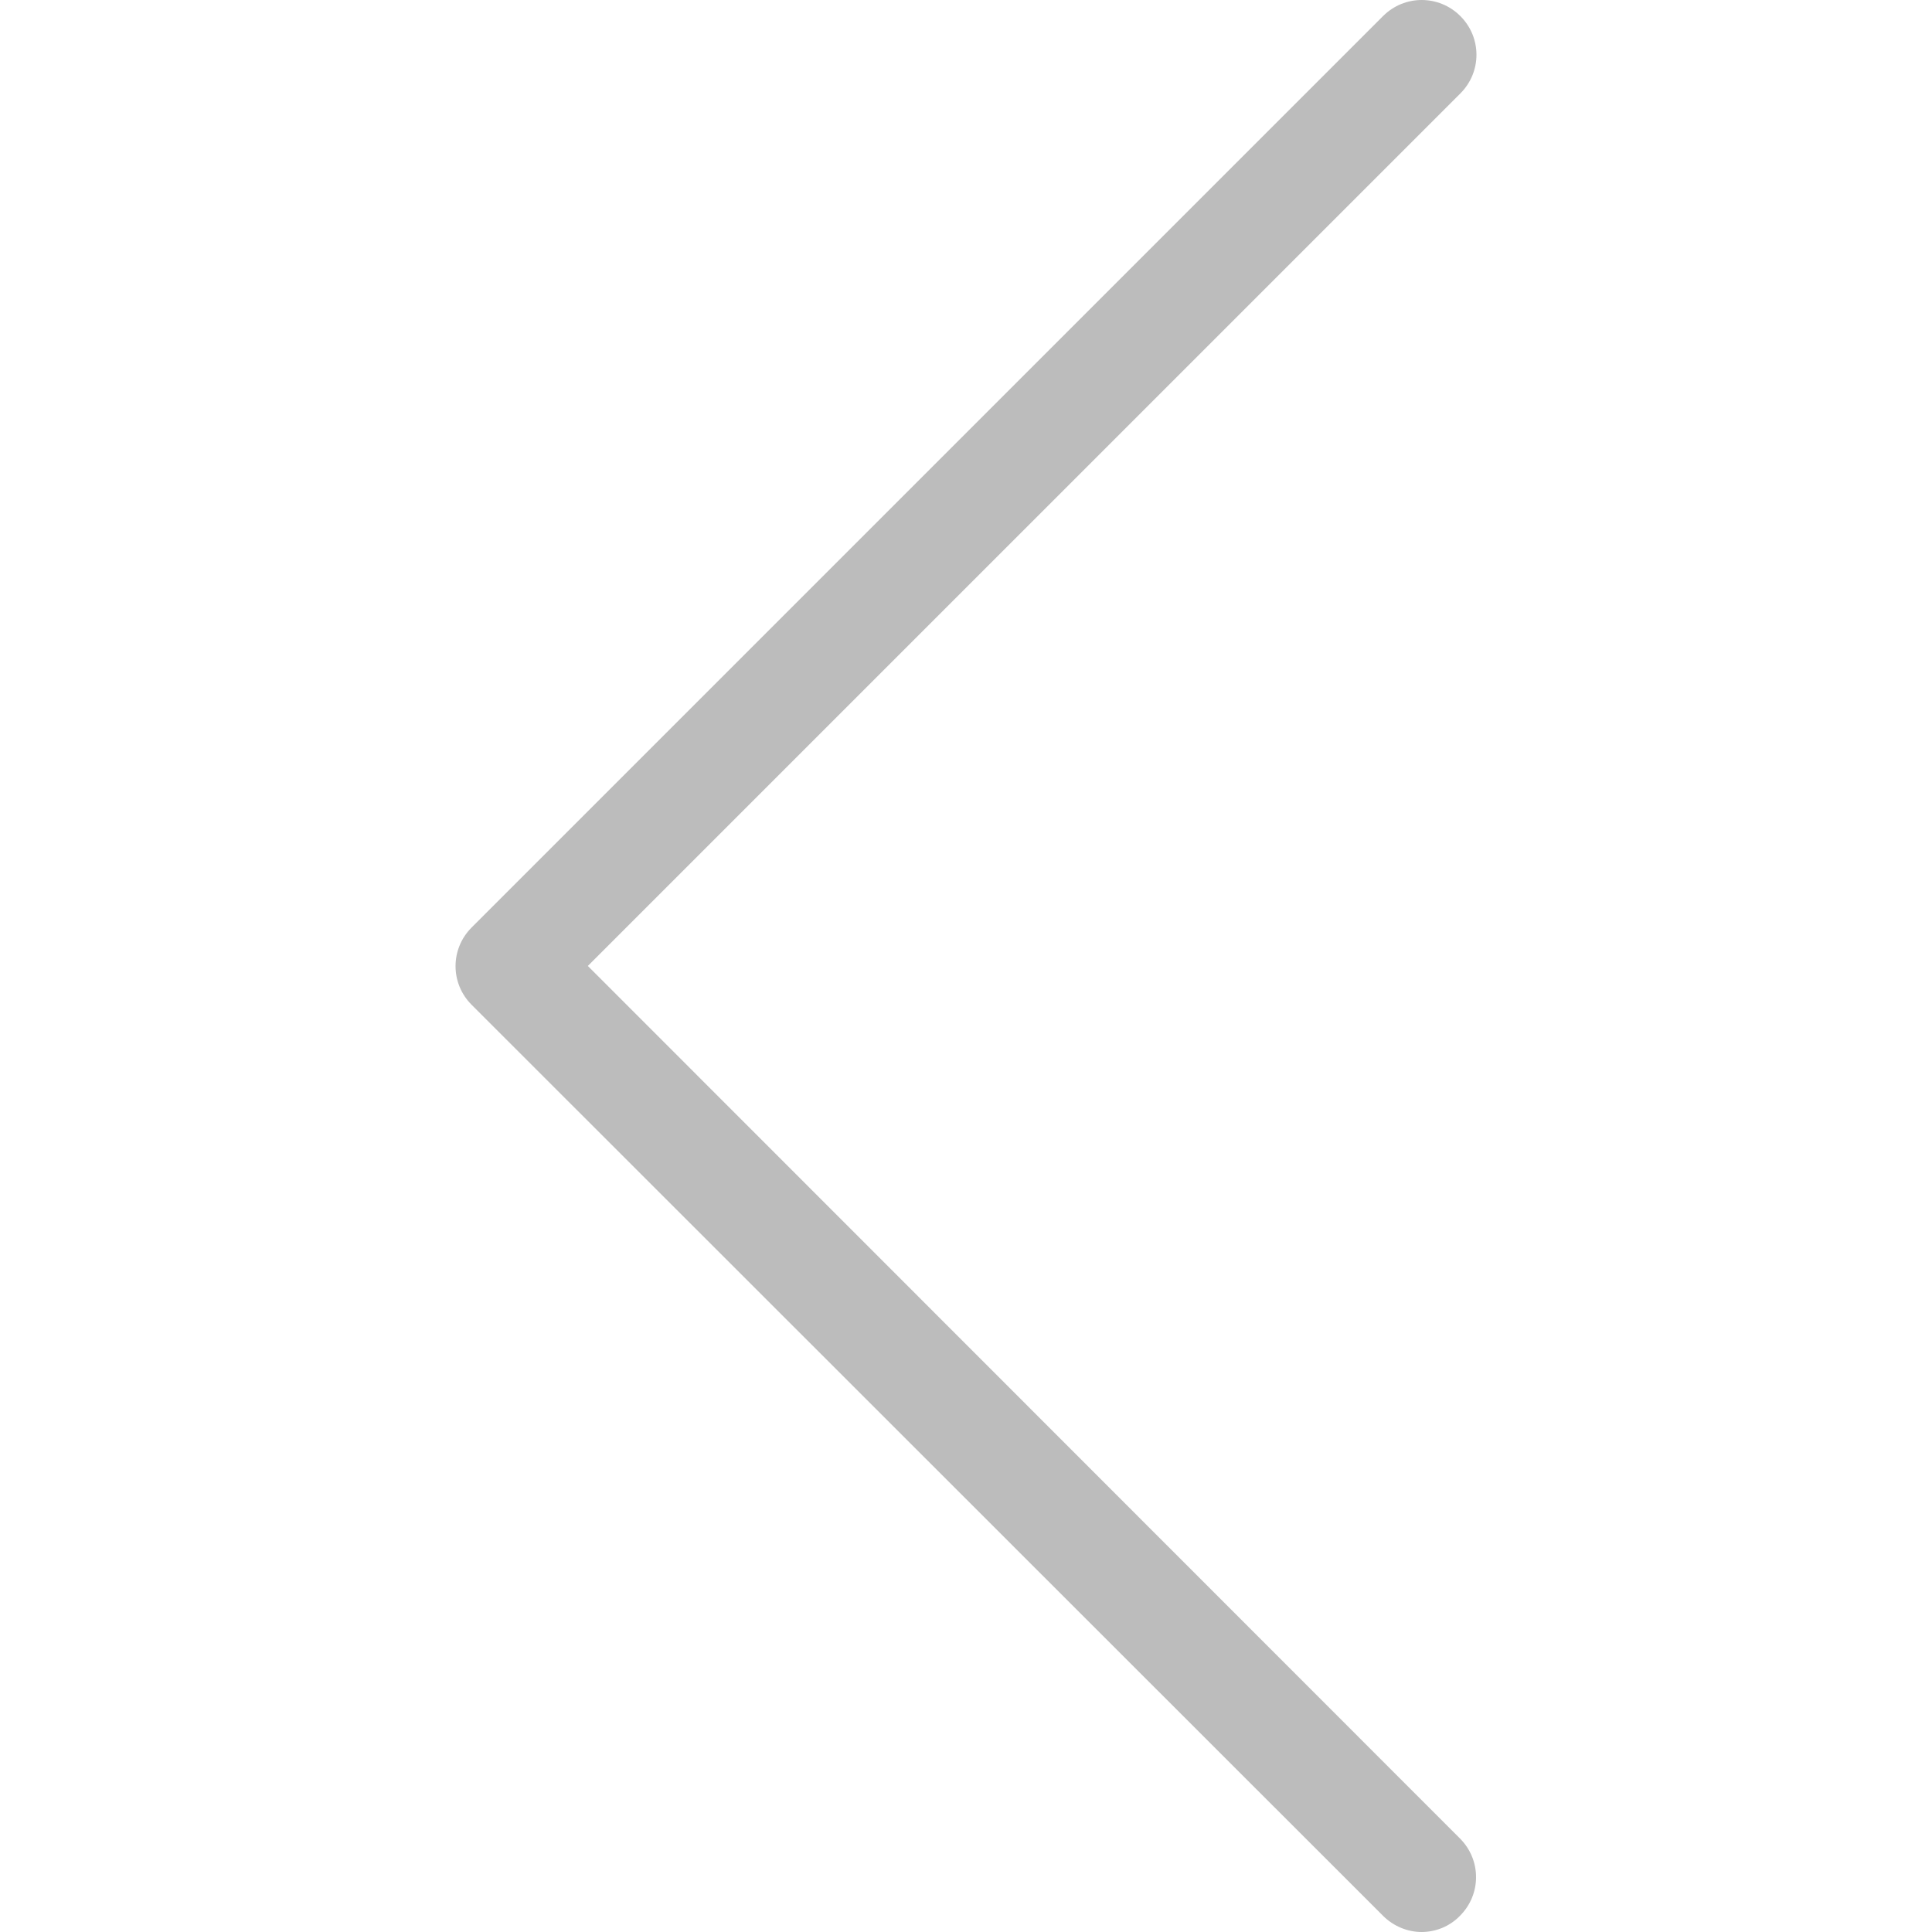
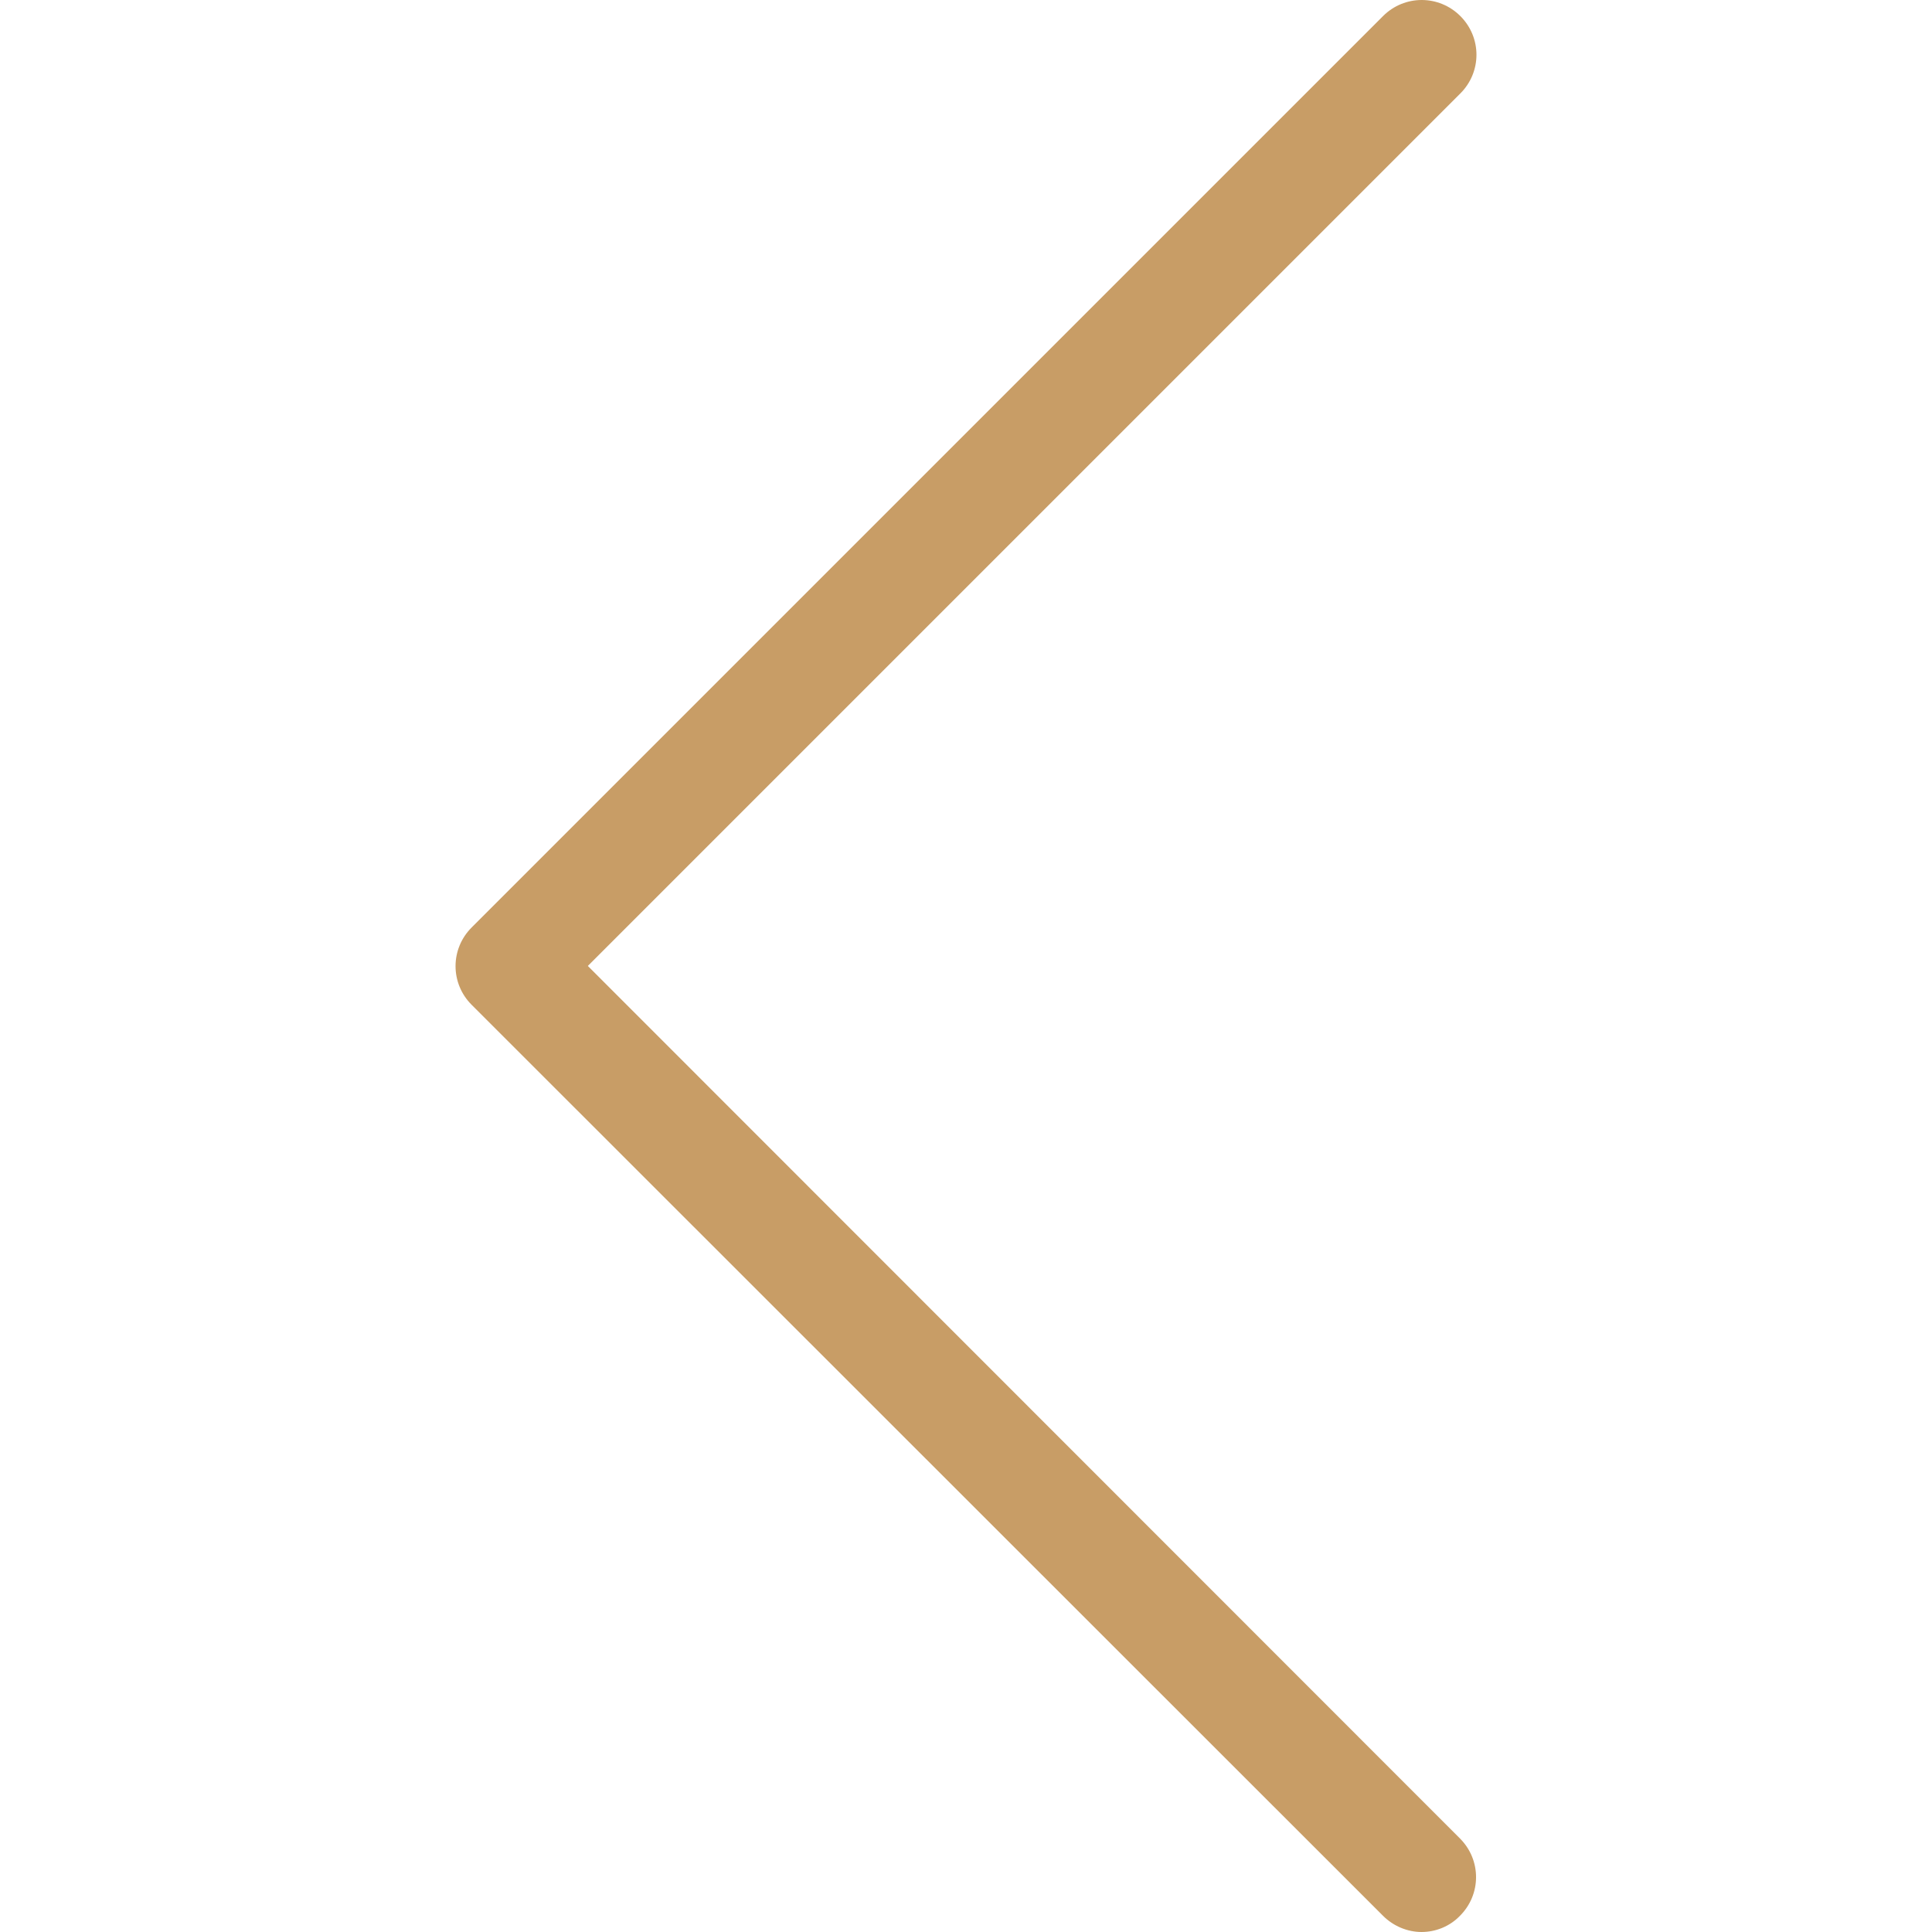
<svg xmlns="http://www.w3.org/2000/svg" version="1.1" id="Capa_1" x="0px" y="0px" viewBox="0 0 477.175 477.175" style="enable-background:new 0 0 477.175 477.175;" xml:space="preserve">
  <g>
-     <path fill="rgba(29, 29, 29, 0.295)" d="M145.188,238.575l215.5-215.5c5.3-5.3,5.3-13.8,0-19.1s-13.8-5.3-19.1,0l-225.1,225.1c-5.3,5.3-5.3,13.8,0,19.1l225.1,225   c2.6,2.6,6.1,4,9.5,4s6.9-1.3,9.5-4c5.3-5.3,5.3-13.8,0-19.1L145.188,238.575z" />
+     <path fill="#c89d66" width="255px" height="255px" d="M145.188,238.575l215.5-215.5c5.3-5.3,5.3-13.8,0-19.1s-13.8-5.3-19.1,0l-225.1,225.1c-5.3,5.3-5.3,13.8,0,19.1l225.1,225   c2.6,2.6,6.1,4,9.5,4s6.9-1.3,9.5-4c5.3-5.3,5.3-13.8,0-19.1L145.188,238.575z" />
  </g>
  <g>
</g>
  <g>
</g>
  <g>
</g>
  <g>
</g>
  <g>
</g>
  <g>
</g>
  <g>
</g>
  <g>
</g>
  <g>
</g>
  <g>
</g>
  <g>
</g>
  <g>
</g>
  <g>
</g>
  <g>
</g>
  <g>
</g>
</svg>
